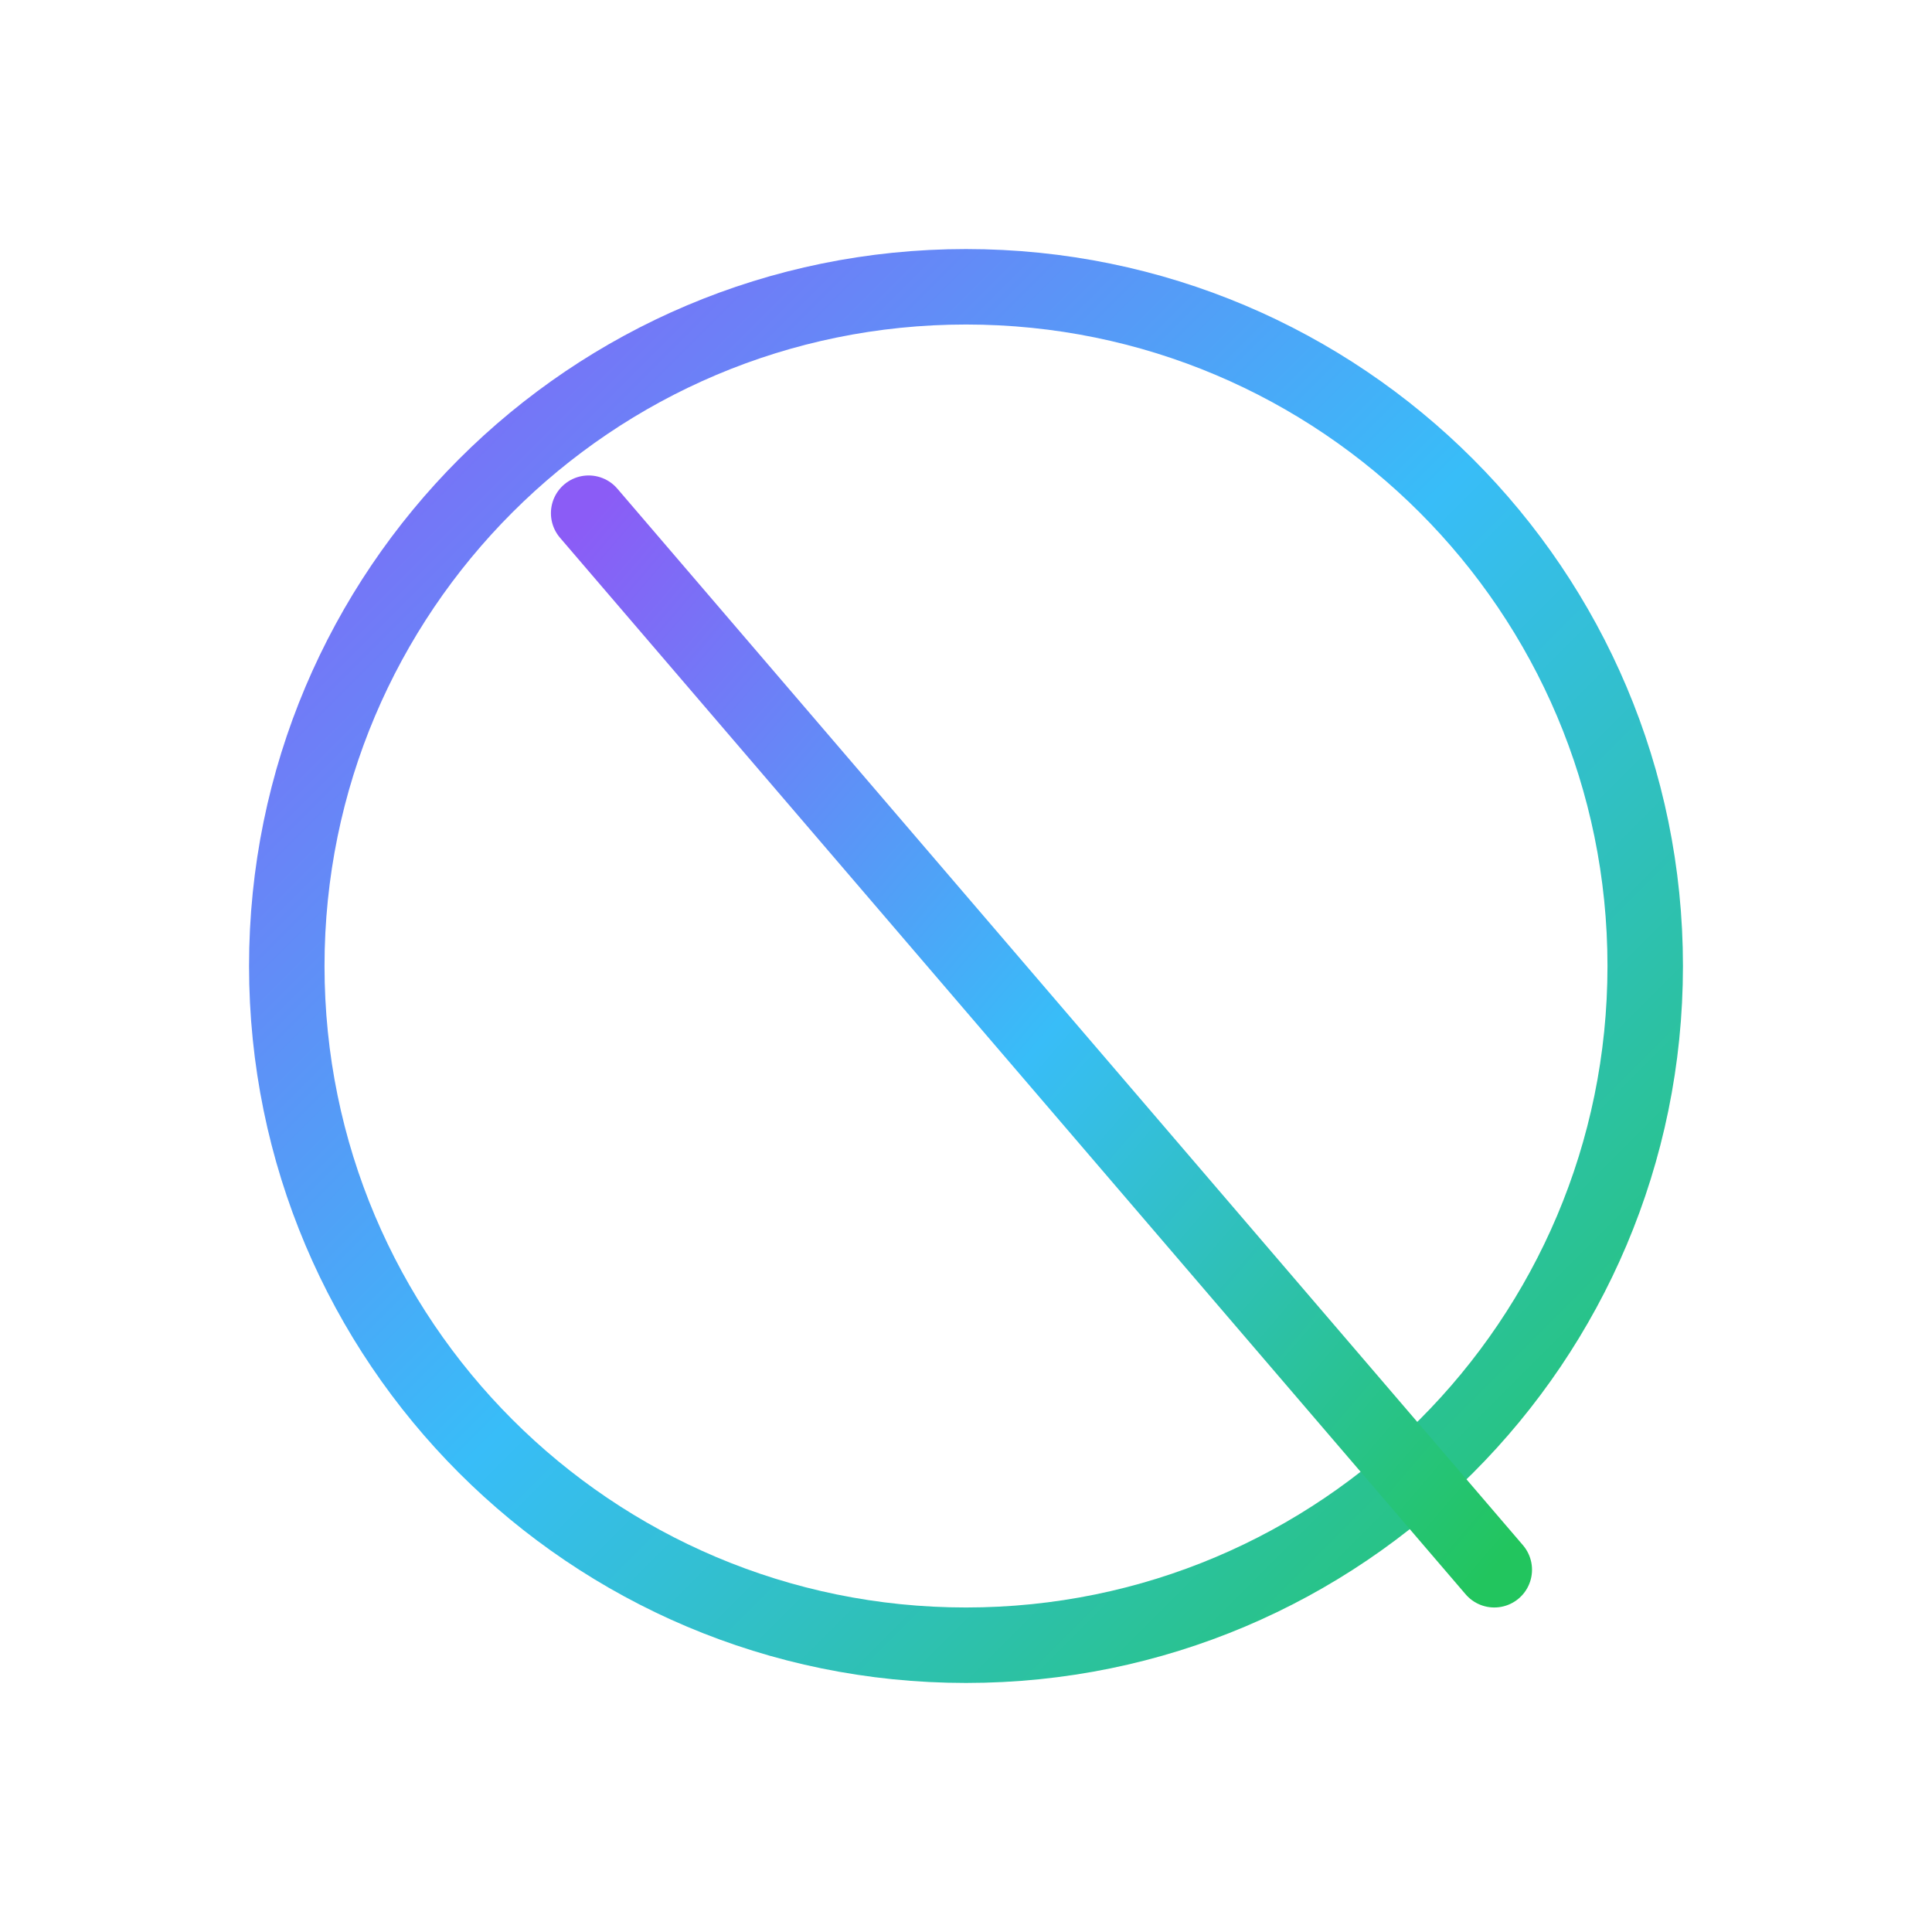
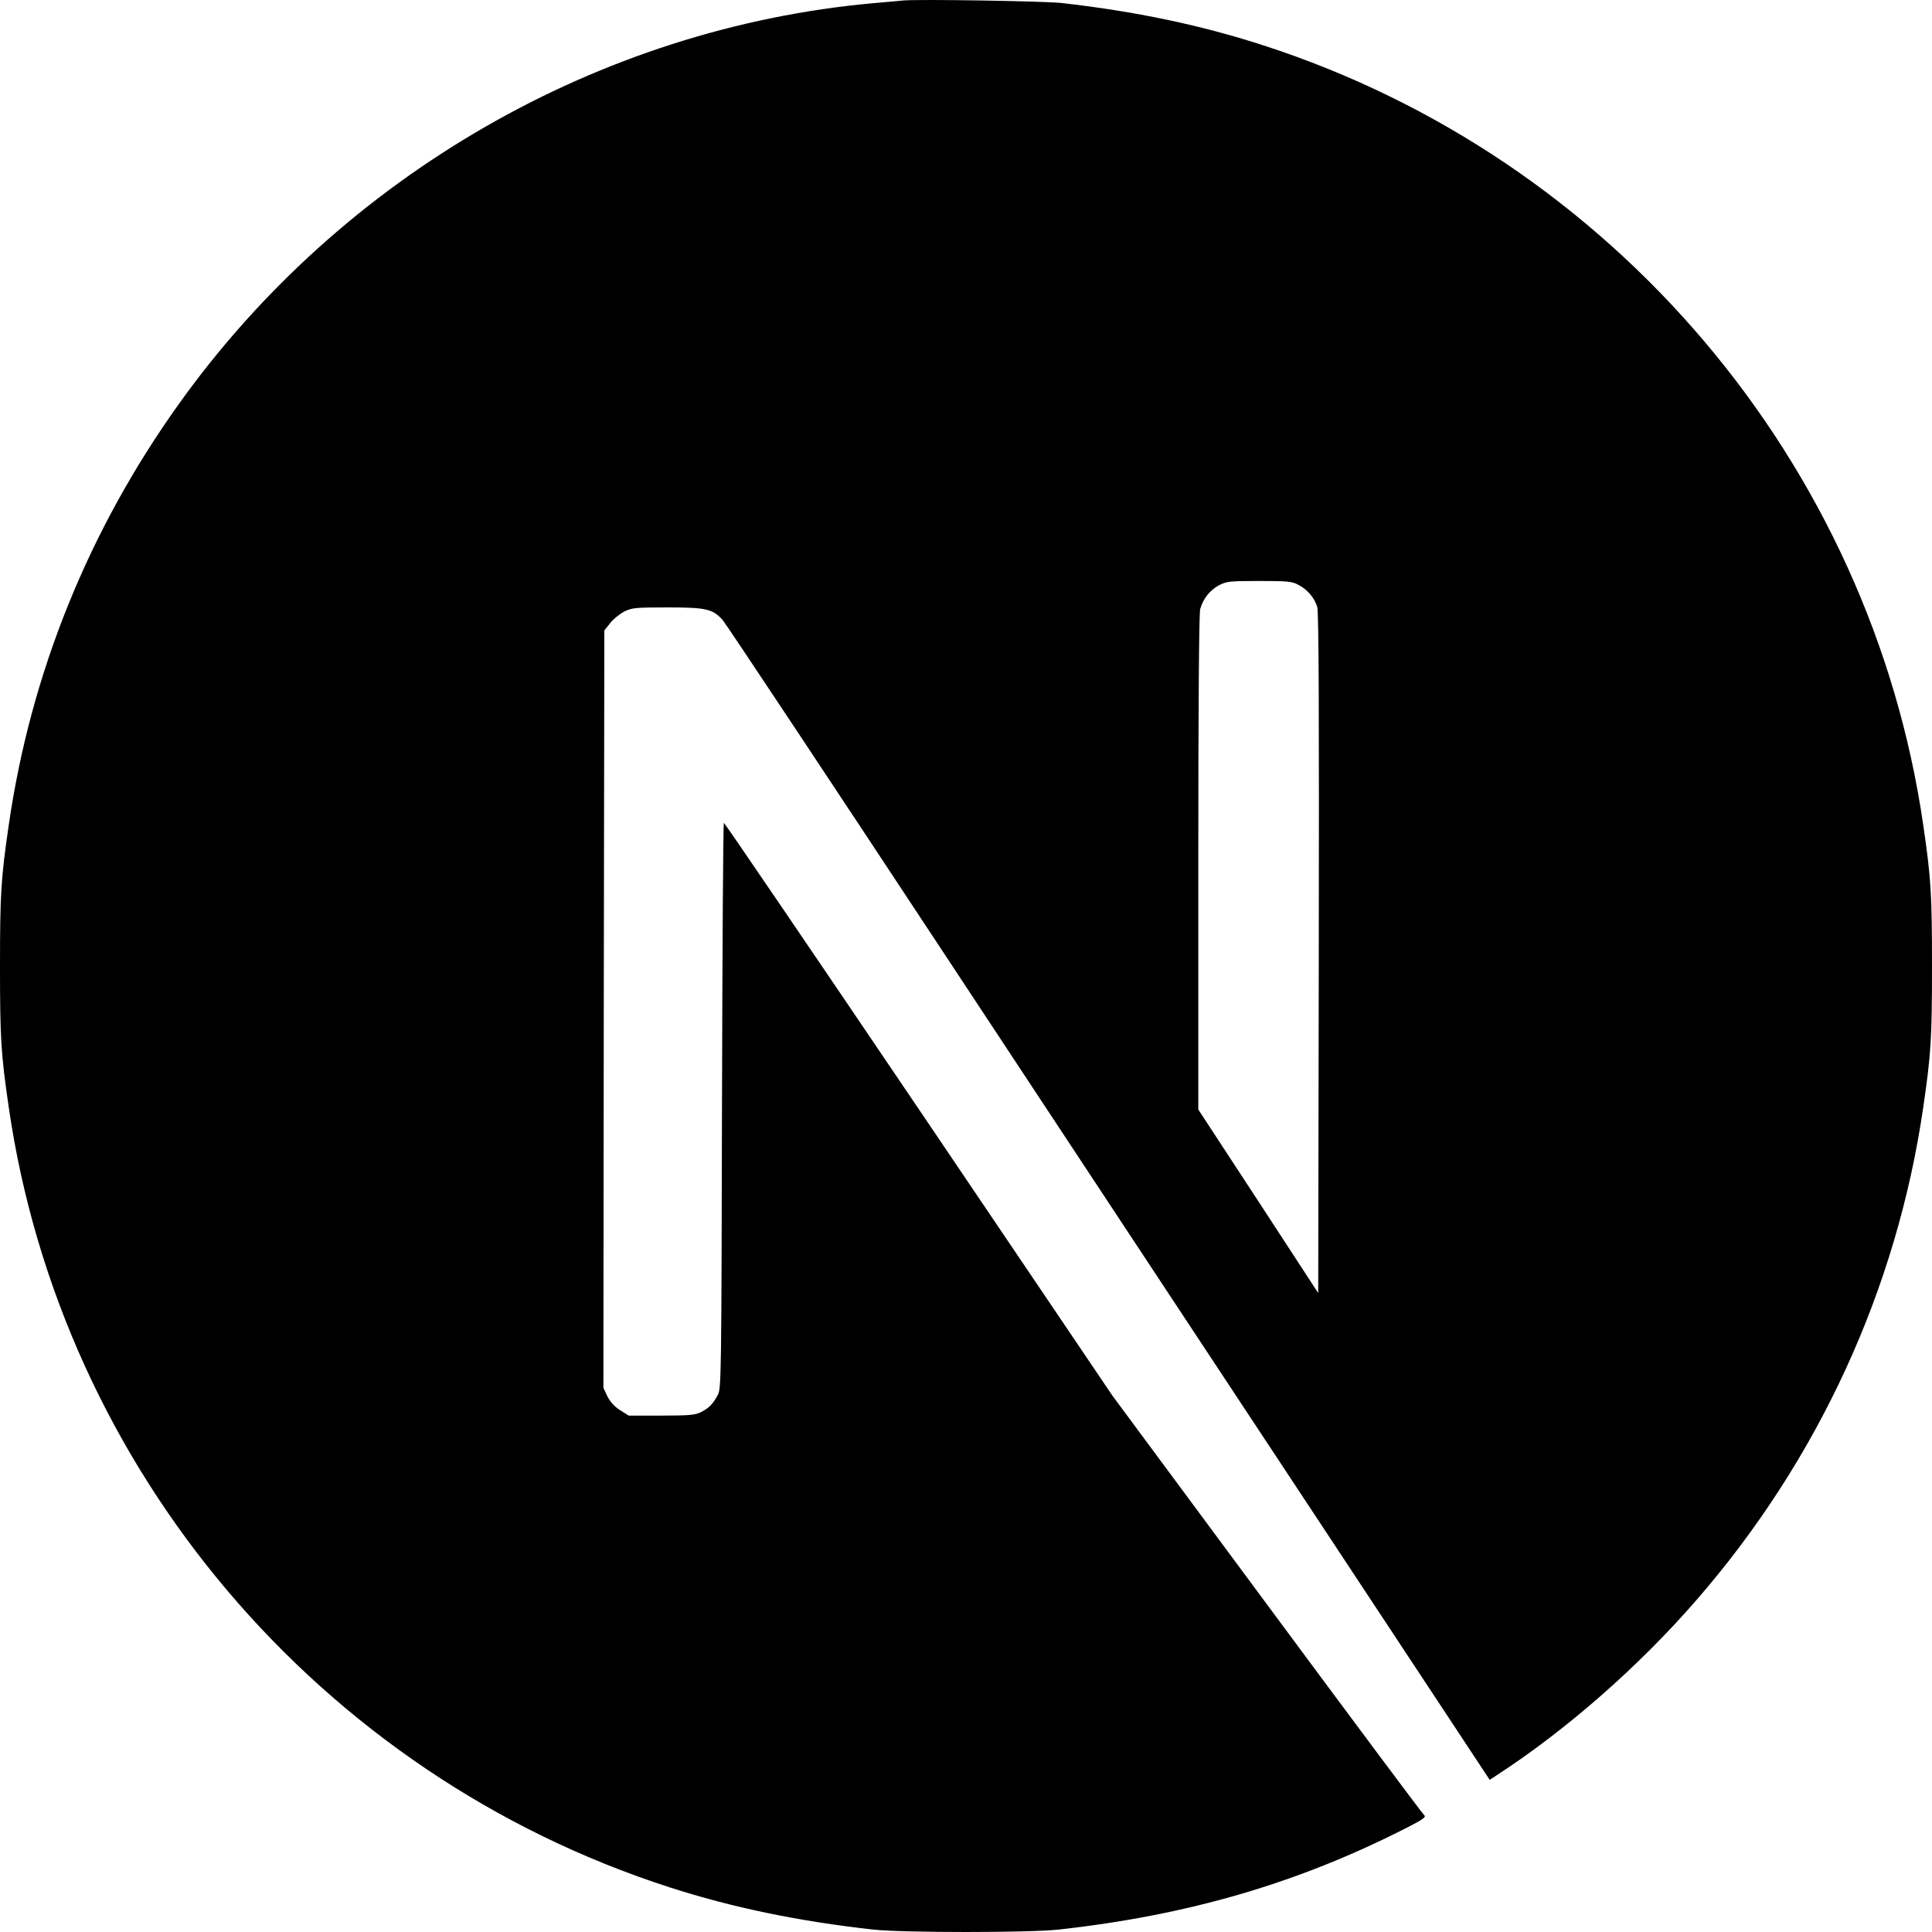
- <svg xmlns="http://www.w3.org/2000/svg" width="256" height="256" viewBox="0 0 256 256">
-   <defs>
-     <linearGradient id="grad" x1="0%" y1="0%" x2="100%" y2="100%">
-       <stop offset="0%" stop-color="#8b5cf6" />
-       <stop offset="50%" stop-color="#38bdf8" />
-       <stop offset="100%" stop-color="#22c55e" />
-     </linearGradient>
-   </defs>
-   <g fill="none" stroke="url(#grad)" stroke-width="10" stroke-linecap="round">
-     <circle cx="128.0" cy="128.0" r="90" />
-     <line x1="78.0" y1="68.0" x2="198.0" y2="208.0" />
+ <svg xmlns="http://www.w3.org/2000/svg" width="800px" height="800px" viewBox="0 0 256 256" version="1.1" preserveAspectRatio="xMidYMid">
+   <g>
+     <path d="M119.617,0.069 C119.066,0.119 117.315,0.294 115.738,0.419 C79.378,3.697 45.319,23.313 23.748,53.463 C11.736,70.227 4.054,89.243 1.151,109.385 C0.125,116.415 0,118.492 0,128.025 C0,137.558 0.125,139.635 1.151,146.666 C8.108,194.73 42.316,235.114 88.712,250.076 C97.02,252.754 105.778,254.58 115.738,255.681 C119.617,256.106 136.383,256.106 140.262,255.681 C157.454,253.779 172.018,249.526 186.382,242.195 C188.584,241.069 189.01,240.769 188.709,240.518 C188.509,240.368 179.125,227.783 167.864,212.57 L147.394,184.922 L121.744,146.966 C107.63,126.098 96.019,109.034 95.919,109.034 C95.819,109.009 95.718,125.873 95.668,146.465 C95.593,182.52 95.568,183.971 95.118,184.822 C94.467,186.048 93.967,186.549 92.916,187.099 C92.115,187.499 91.414,187.574 87.636,187.574 L83.306,187.574 L82.155,186.849 C81.404,186.373 80.854,185.748 80.479,185.022 L79.953,183.896 L80.003,133.73 L80.078,83.538 L80.854,82.562 C81.254,82.037 82.105,81.361 82.706,81.036 C83.732,80.536 84.132,80.486 88.461,80.486 C93.566,80.486 94.417,80.686 95.743,82.137 C96.119,82.537 110.007,103.455 126.624,128.651 C143.24,153.846 165.962,188.25 177.123,205.139 L197.393,235.84 L198.419,235.164 C207.503,229.259 217.112,220.852 224.719,212.095 C240.91,193.504 251.345,170.836 254.849,146.666 C255.875,139.635 256,137.558 256,128.025 C256,118.492 255.875,116.415 254.849,109.385 C247.892,61.32 213.684,20.936 167.288,5.974 C159.105,3.322 150.397,1.495 140.637,0.394 C138.235,0.144 121.694,-0.131 119.617,0.069 L119.617,0.069 Z M172.018,77.483 C173.219,78.084 174.195,79.235 174.545,80.436 C174.746,81.086 174.796,94.998 174.746,126.349 L174.671,171.336 L166.738,159.176 L158.78,147.016 L158.78,114.314 C158.78,93.171 158.88,81.286 159.03,80.711 C159.431,79.31 160.307,78.209 161.508,77.558 C162.534,77.033 162.909,76.983 166.838,76.983 C170.542,76.983 171.192,77.033 172.018,77.483 Z" fill="#000000">
+ 
+ </path>
  </g>
</svg>
